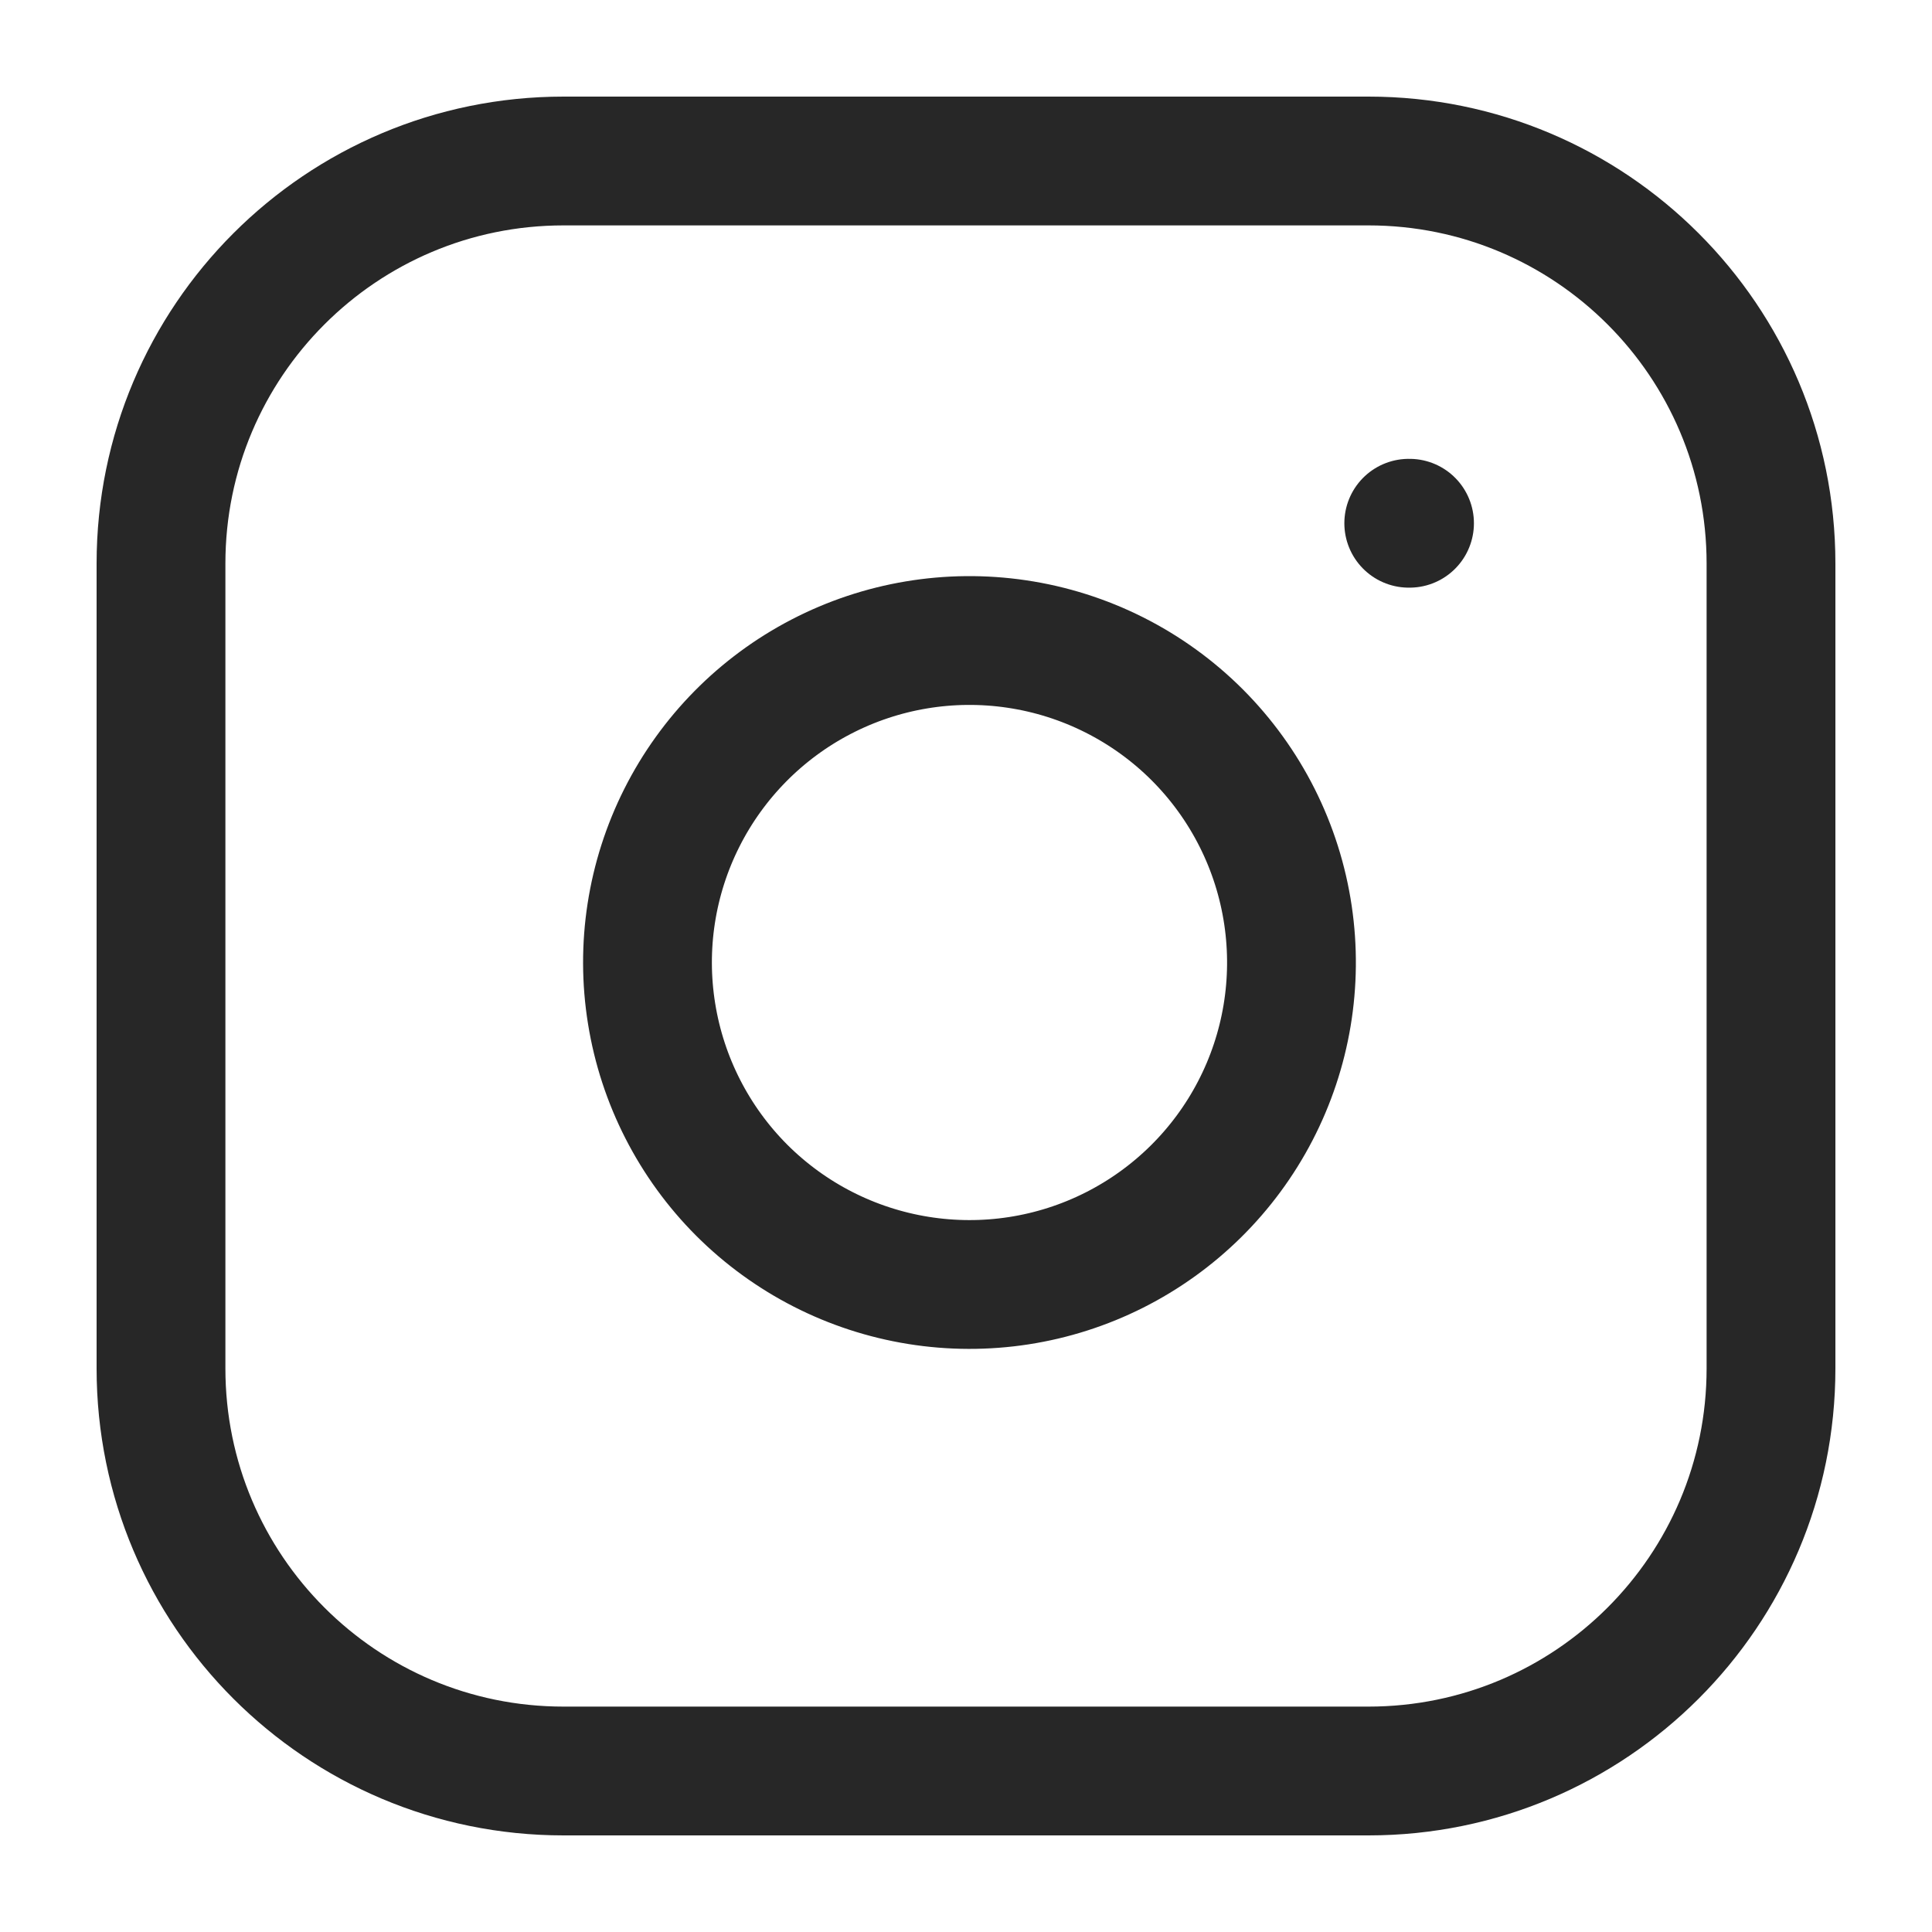
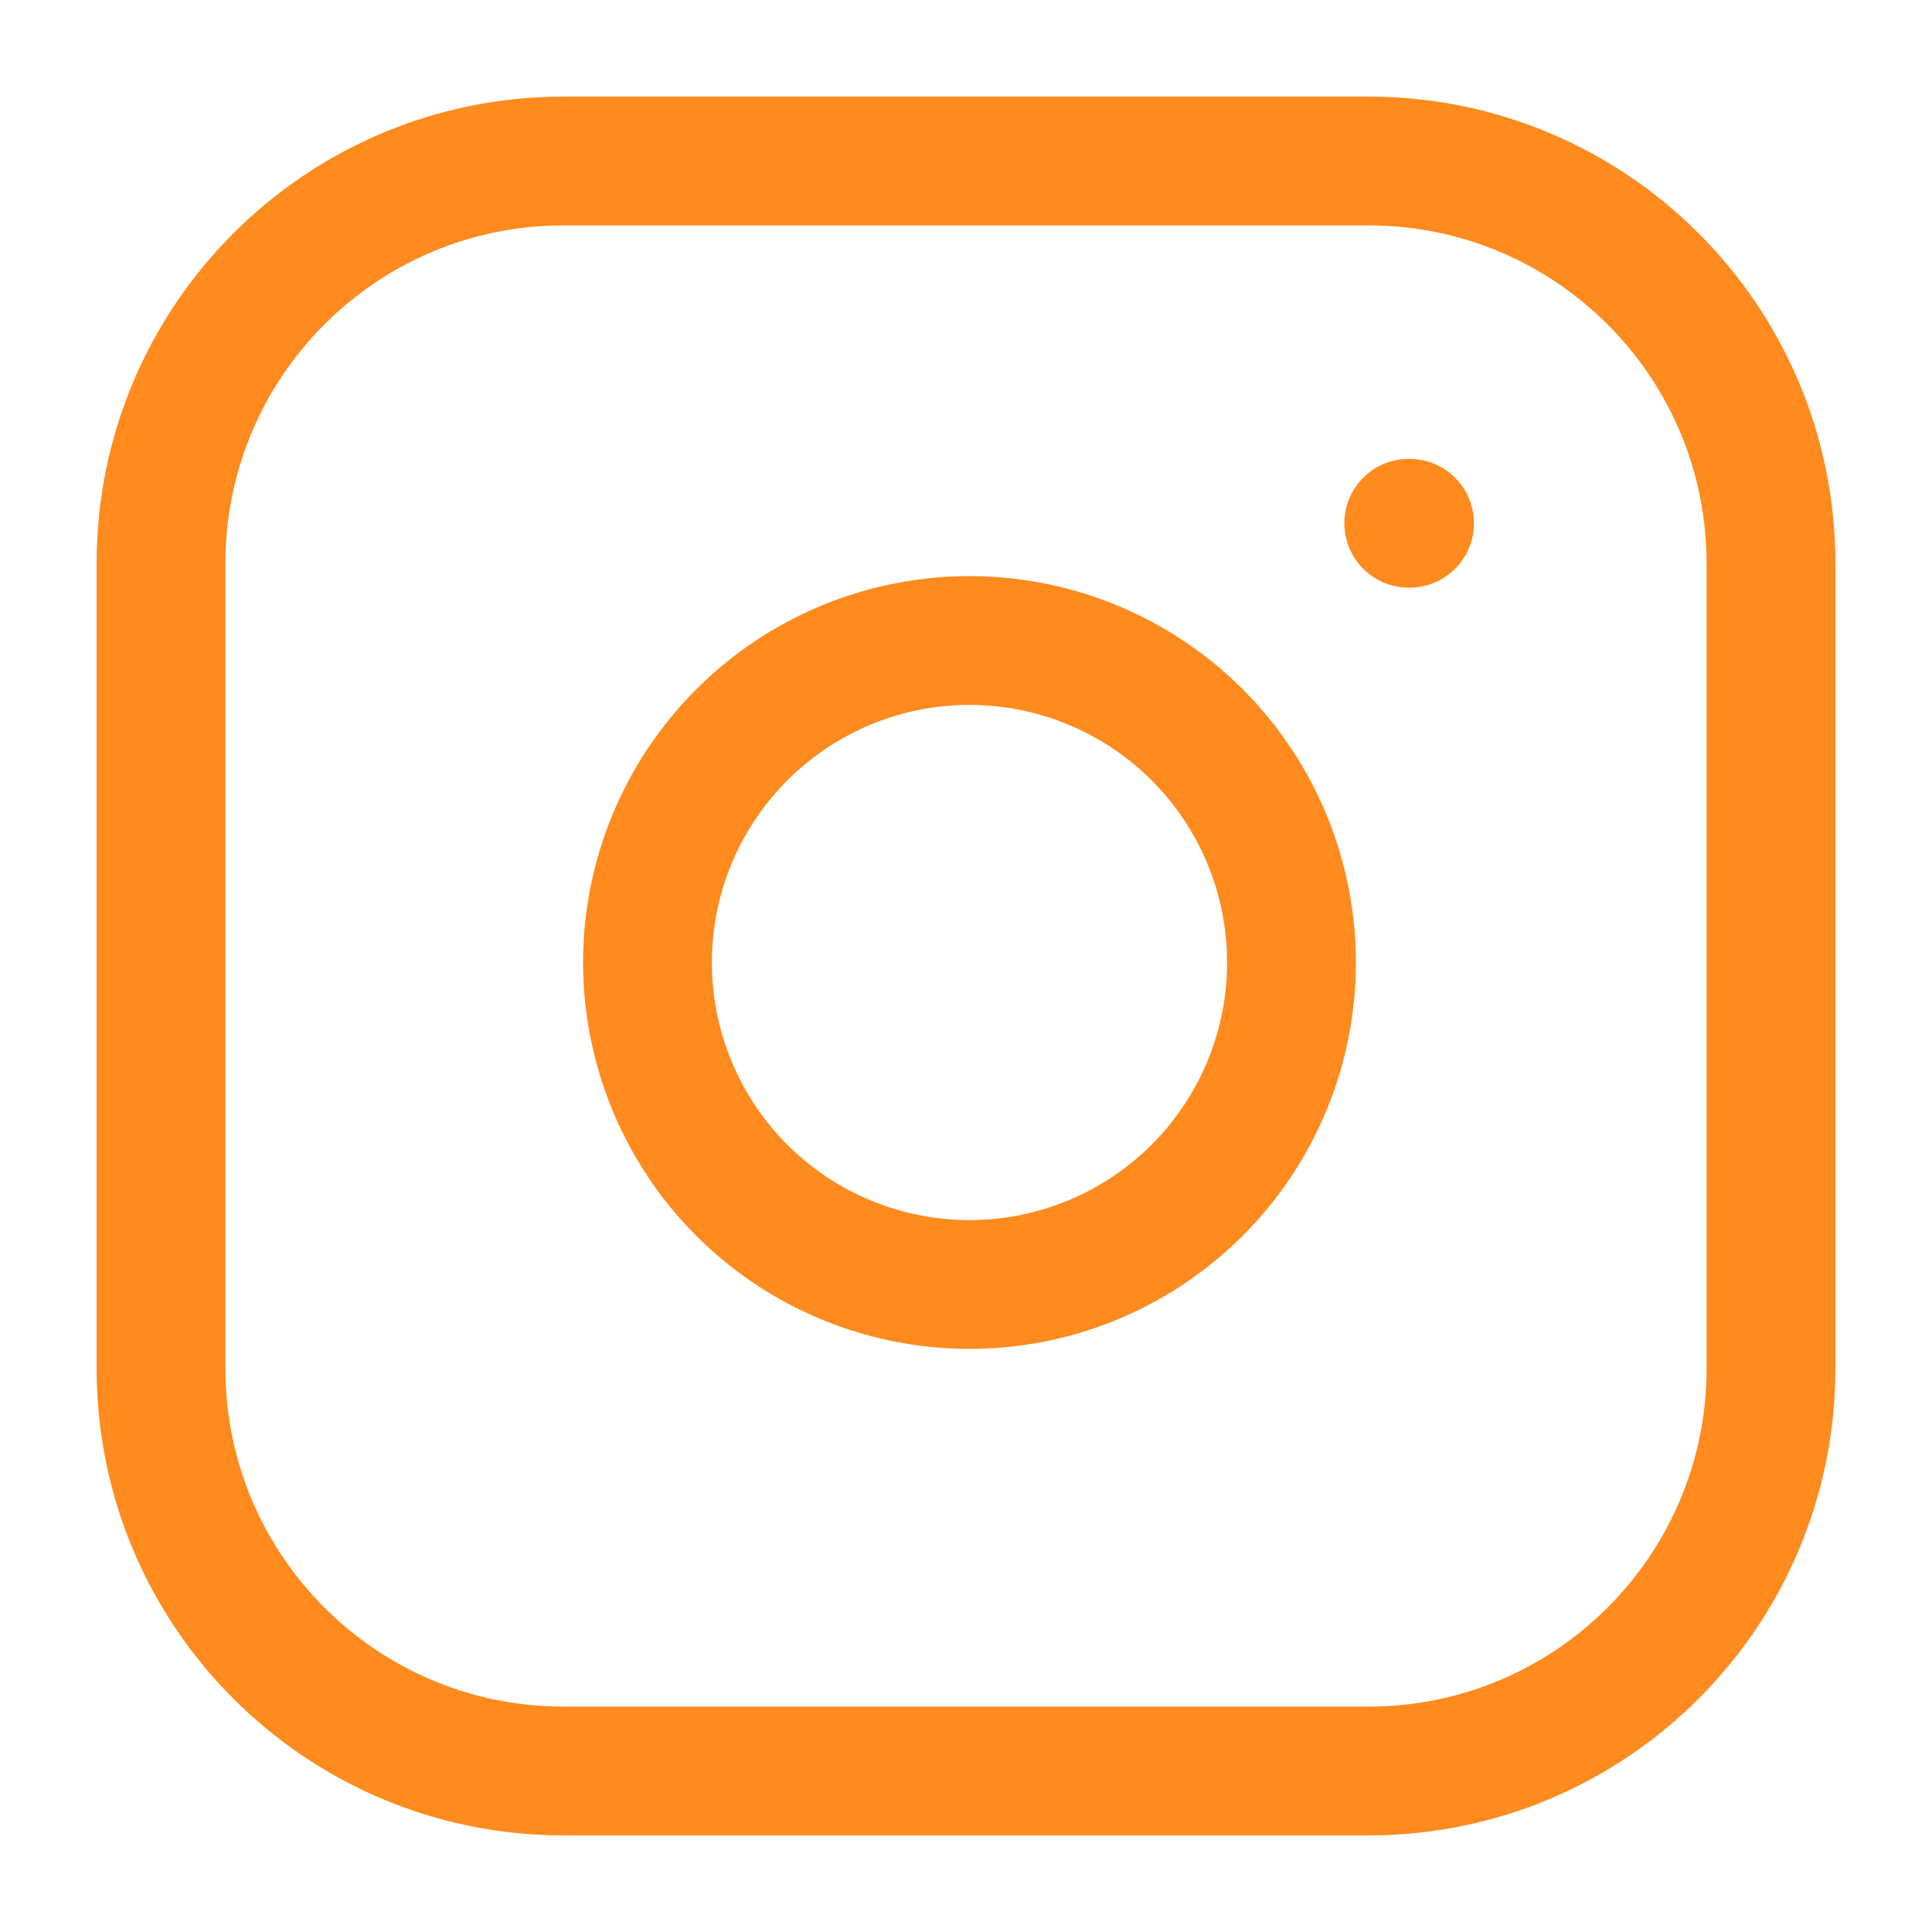
<svg xmlns="http://www.w3.org/2000/svg" width="30" height="30" viewBox="0 0 30 30" fill="none">
-   <path d="M21.25 2.5H8.75C5.298 2.5 2.5 5.298 2.5 8.75V21.25C2.5 24.702 5.298 27.5 8.75 27.5H21.25C24.702 27.5 27.5 24.702 27.5 21.25V8.75C27.5 5.298 24.702 2.5 21.25 2.5Z" stroke="#272727" stroke-width="2" stroke-linecap="round" stroke-linejoin="round" />
-   <path d="M20 14.213C20.154 15.253 19.977 16.315 19.492 17.249C19.008 18.182 18.241 18.939 17.302 19.412C16.363 19.885 15.298 20.049 14.26 19.882C13.221 19.715 12.262 19.225 11.518 18.482C10.775 17.738 10.285 16.779 10.118 15.74C9.95 14.702 10.115 13.637 10.588 12.698C11.061 11.759 11.818 10.992 12.751 10.508C13.685 10.023 14.747 9.846 15.787 10C16.849 10.157 17.831 10.652 18.59 11.41C19.348 12.169 19.843 13.151 20 14.213Z" stroke="#272727" stroke-width="2" stroke-linecap="round" stroke-linejoin="round" />
-   <path d="M21.875 8.125H21.887" stroke="#272727" stroke-width="2" stroke-linecap="round" stroke-linejoin="round" />
+   <path d="M21.25 2.5H8.75C5.298 2.5 2.5 5.298 2.5 8.75V21.25C2.5 24.702 5.298 27.5 8.75 27.5H21.25C24.702 27.5 27.5 24.702 27.5 21.25V8.75C27.5 5.298 24.702 2.5 21.25 2.5Z" stroke="#FF8A1E" stroke-width="2" stroke-linecap="round" stroke-linejoin="round" />
+   <path d="M20 14.213C20.154 15.253 19.977 16.315 19.492 17.249C19.008 18.182 18.241 18.939 17.302 19.412C16.363 19.885 15.298 20.049 14.26 19.882C13.221 19.715 12.262 19.225 11.518 18.482C10.775 17.738 10.285 16.779 10.118 15.74C9.95 14.702 10.115 13.637 10.588 12.698C11.061 11.759 11.818 10.992 12.751 10.508C13.685 10.023 14.747 9.846 15.787 10C16.849 10.157 17.831 10.652 18.59 11.41C19.348 12.169 19.843 13.151 20 14.213Z" stroke="#FF8A1E" stroke-width="2" stroke-linecap="round" stroke-linejoin="round" />
+   <path d="M21.875 8.125H21.887" stroke="#FF8A1E" stroke-width="2" stroke-linecap="round" stroke-linejoin="round" />
</svg>
